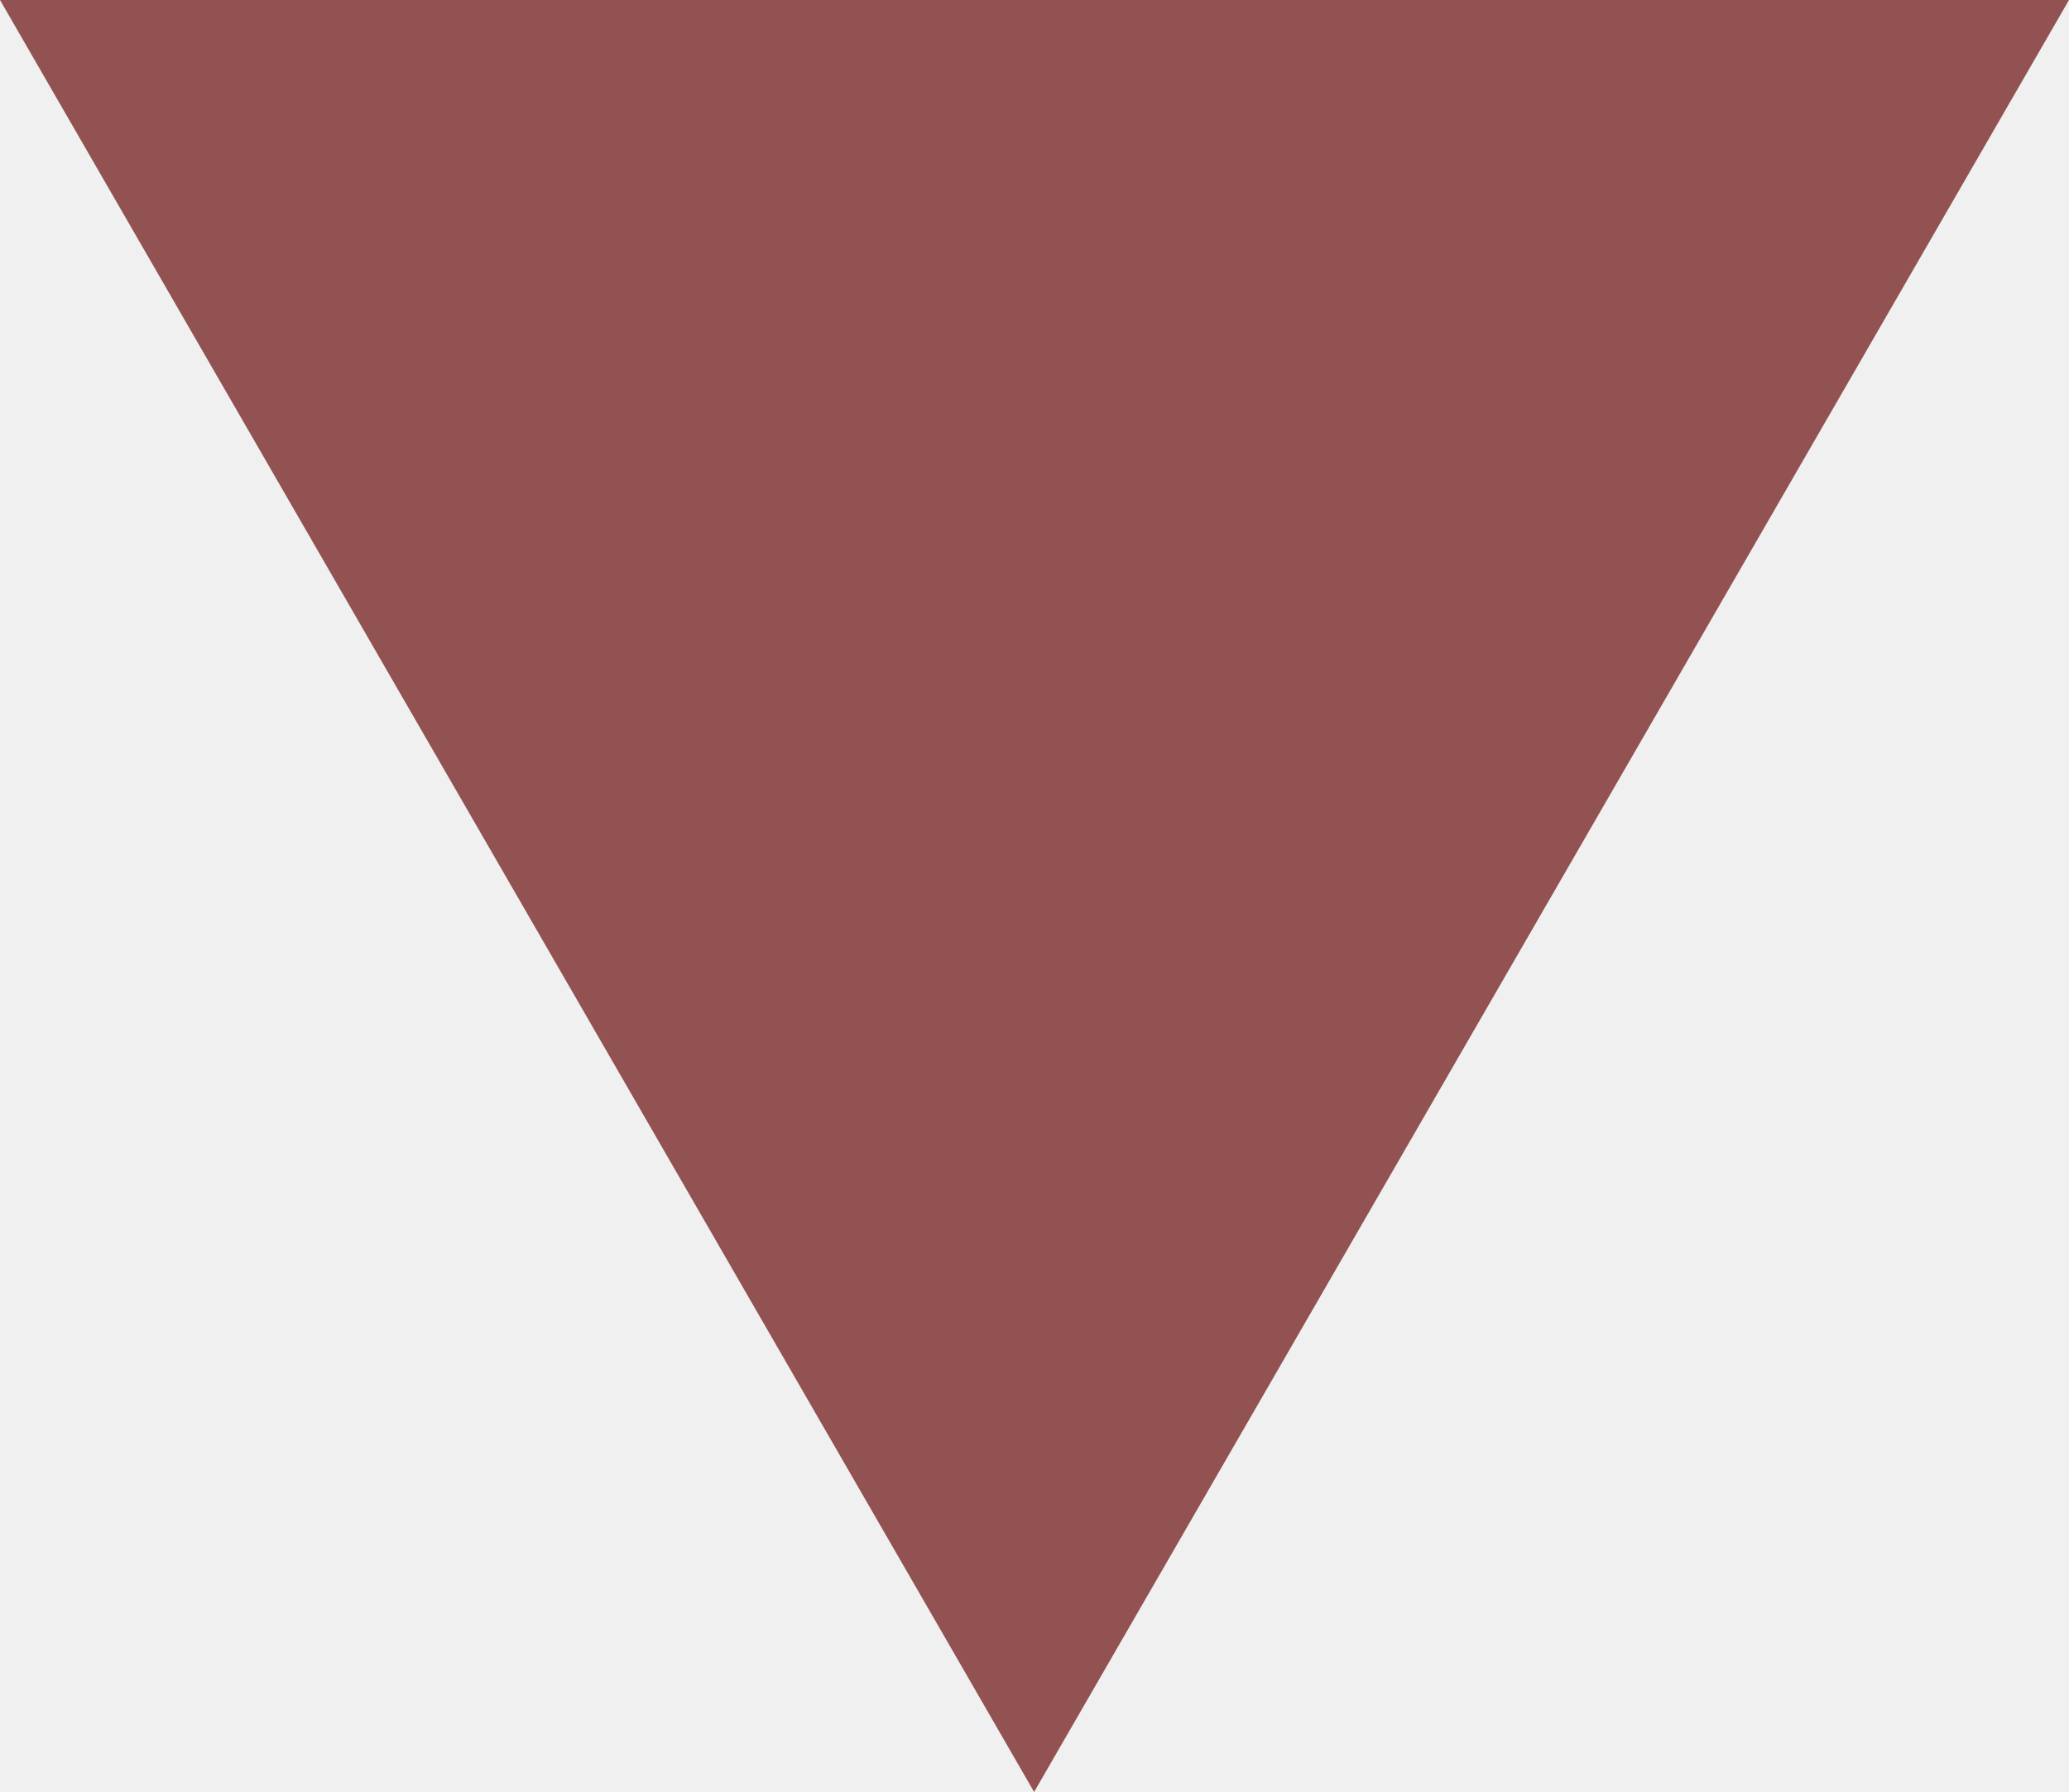
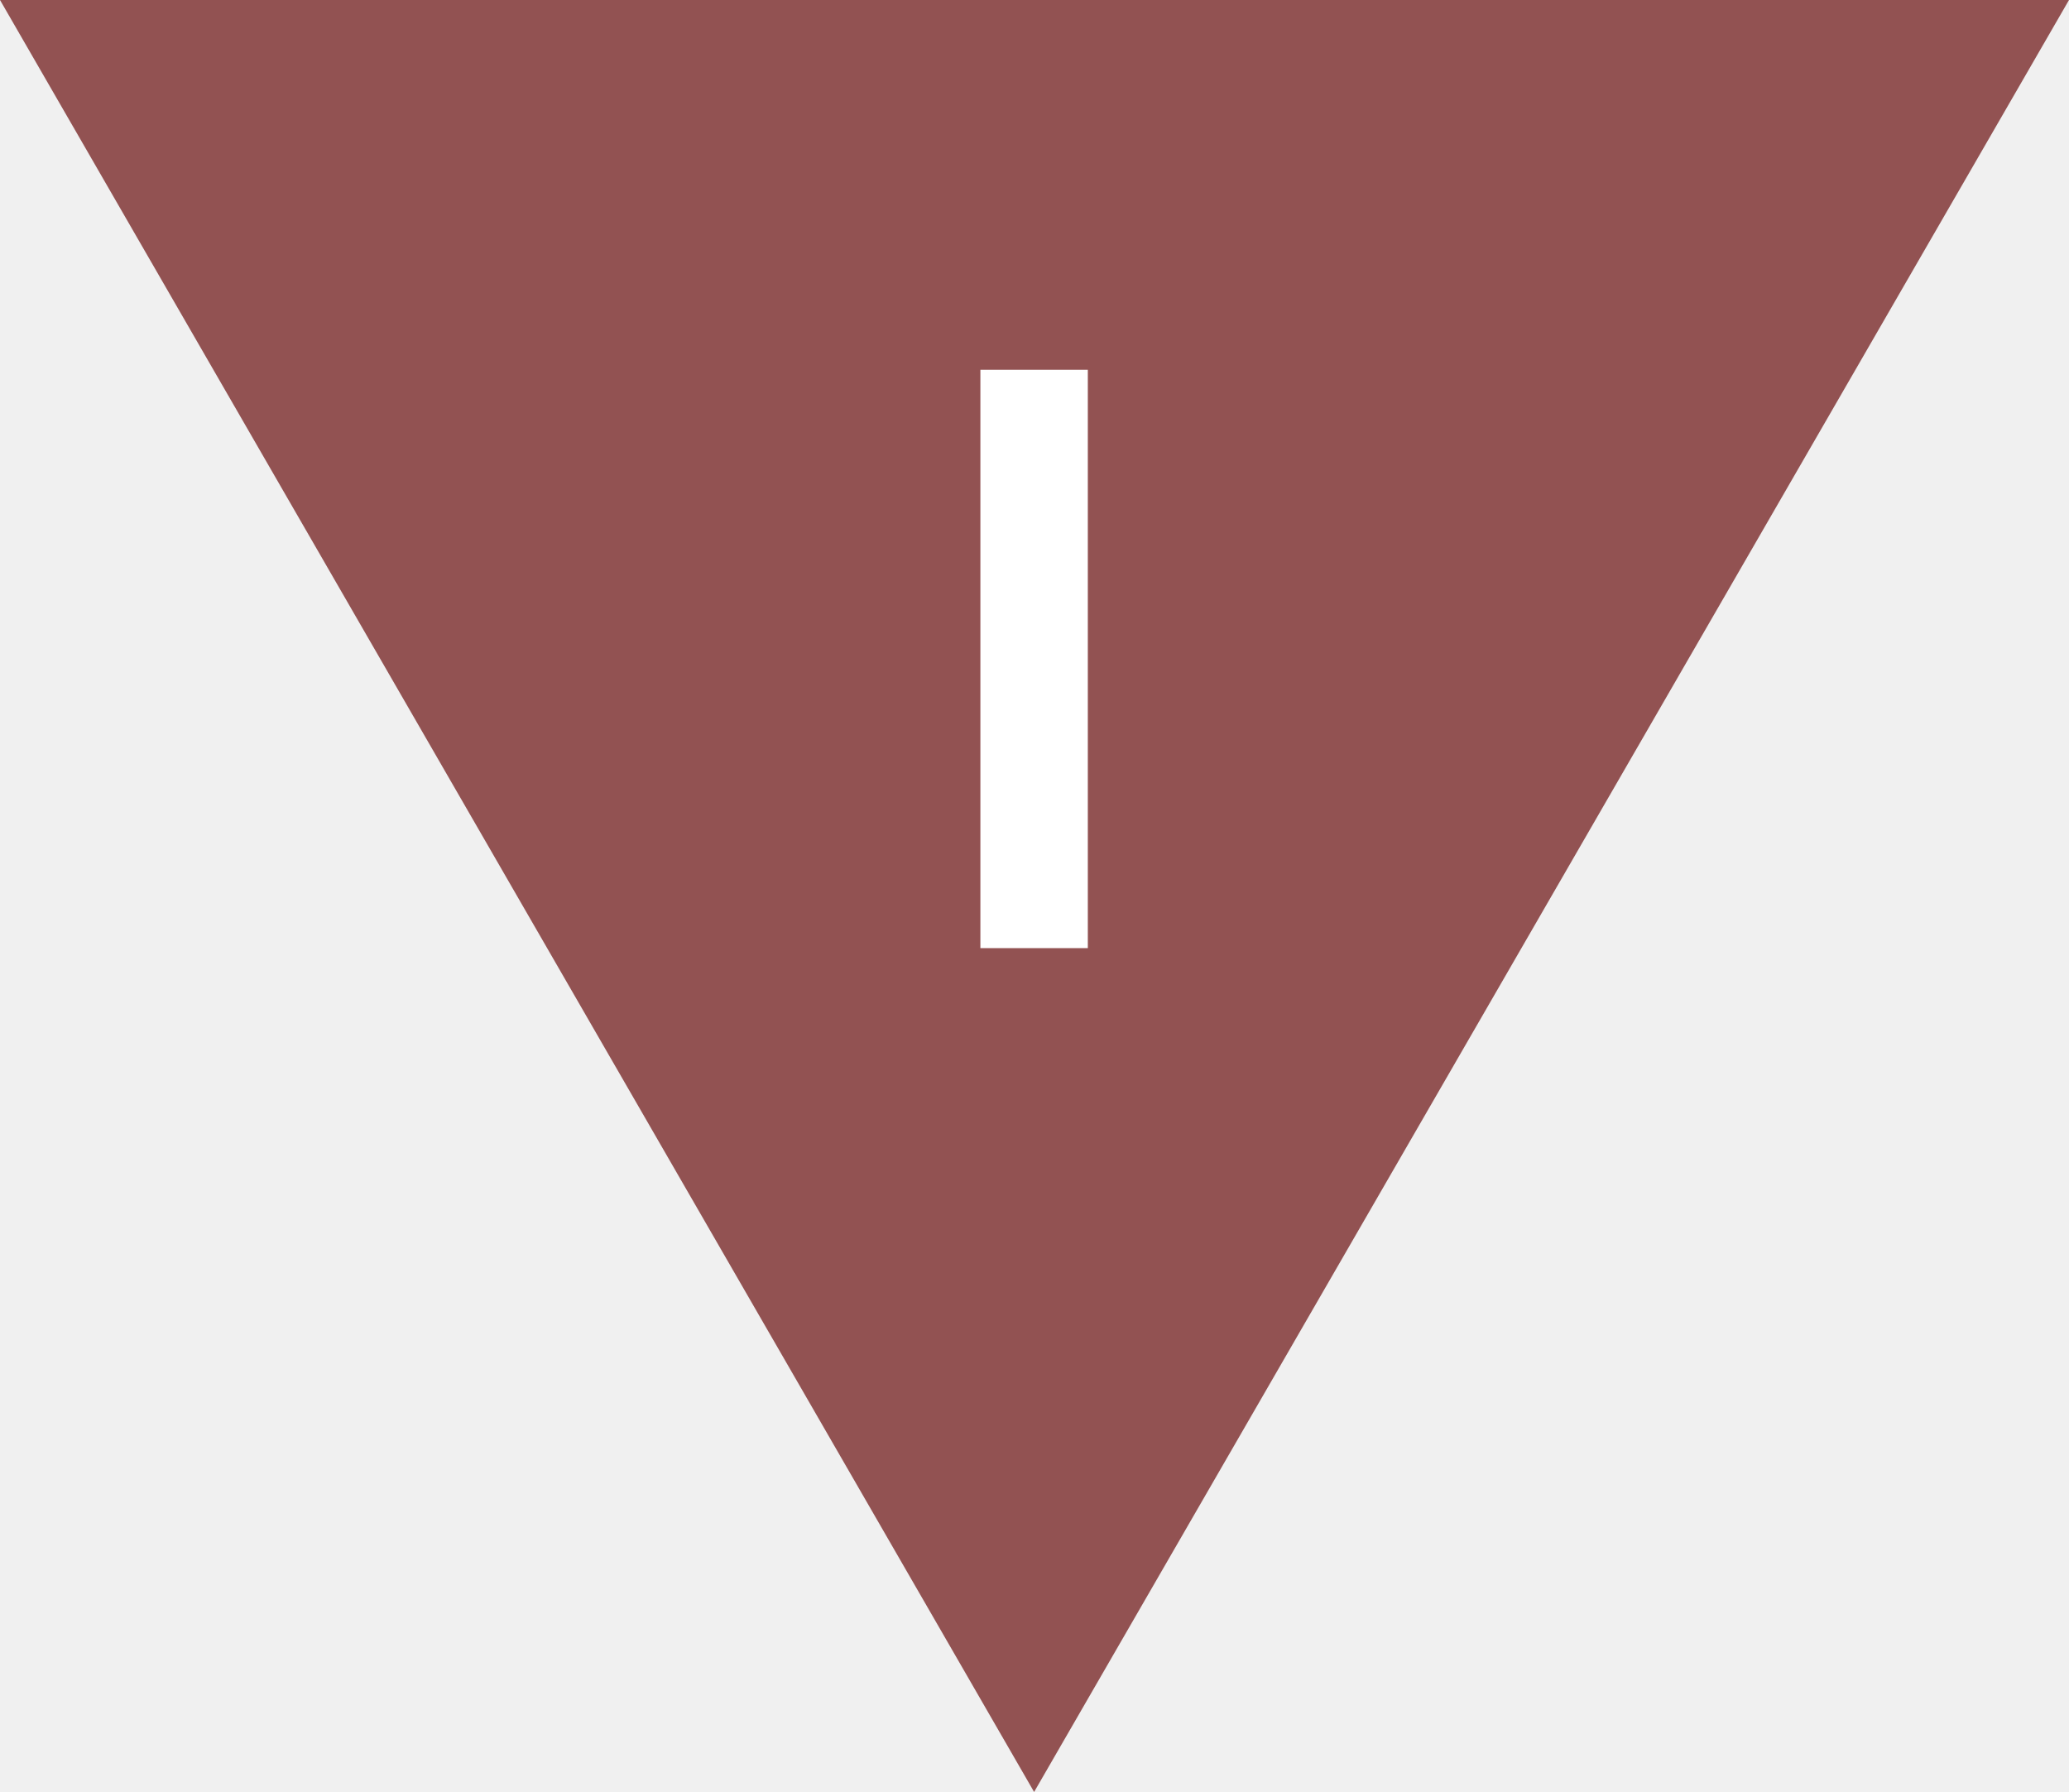
<svg xmlns="http://www.w3.org/2000/svg" id="_レイヤー_1" data-name="レイヤー 1" viewBox="0 0 26.19 22.68">
  <defs>
    <style>
      .cls-1 {
+         fill: #fff;
+       }
+ 
+       .cls-1, .cls-2 {
+         stroke-width: 0px;
+       }
+ 
+       .cls-2 {
        fill: #925252;
-         stroke-width: 0px;
      }
    </style>
  </defs>
-   <polygon class="cls-1" points="13.09 22.68 26.19 0 0 0 13.09 22.68" />
+   <polygon class="cls-2" points="13.09 22.68 26.19 0 0 0 13.09 22.68" />
+   <path class="cls-1" d="m12.41,4.68h1.36v7.32h-1.36v-7.32Z" />
</svg>
